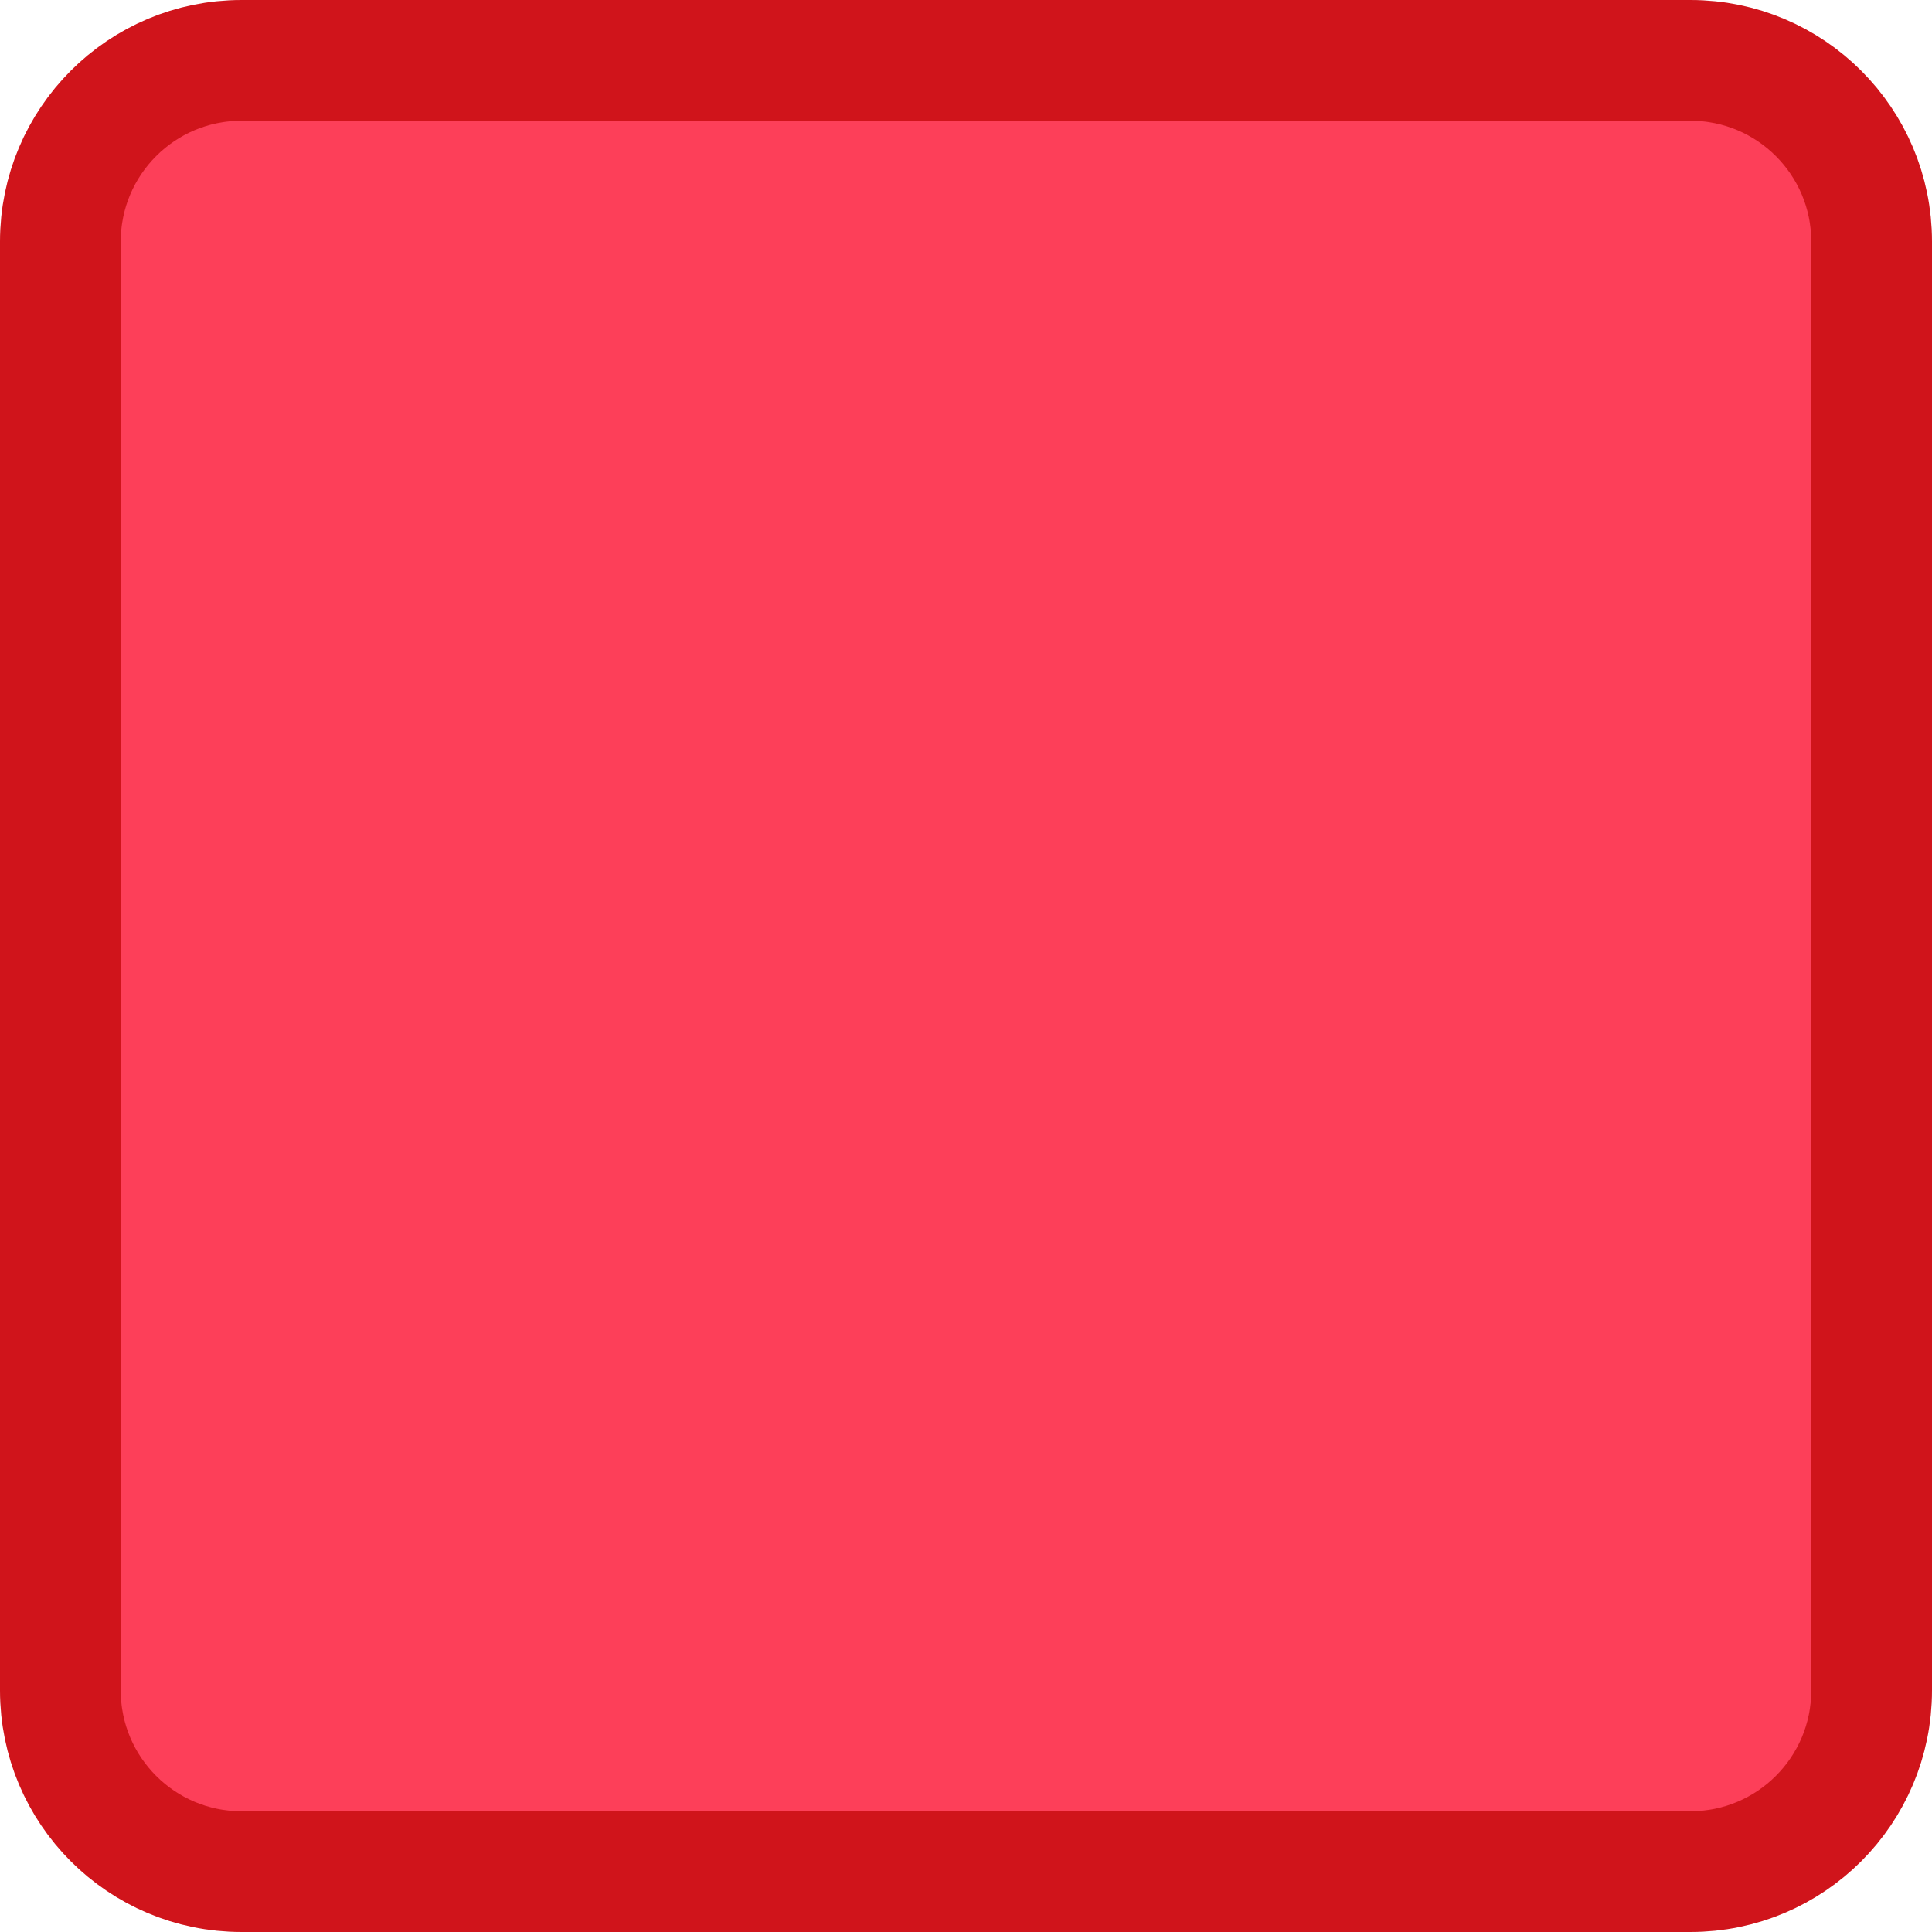
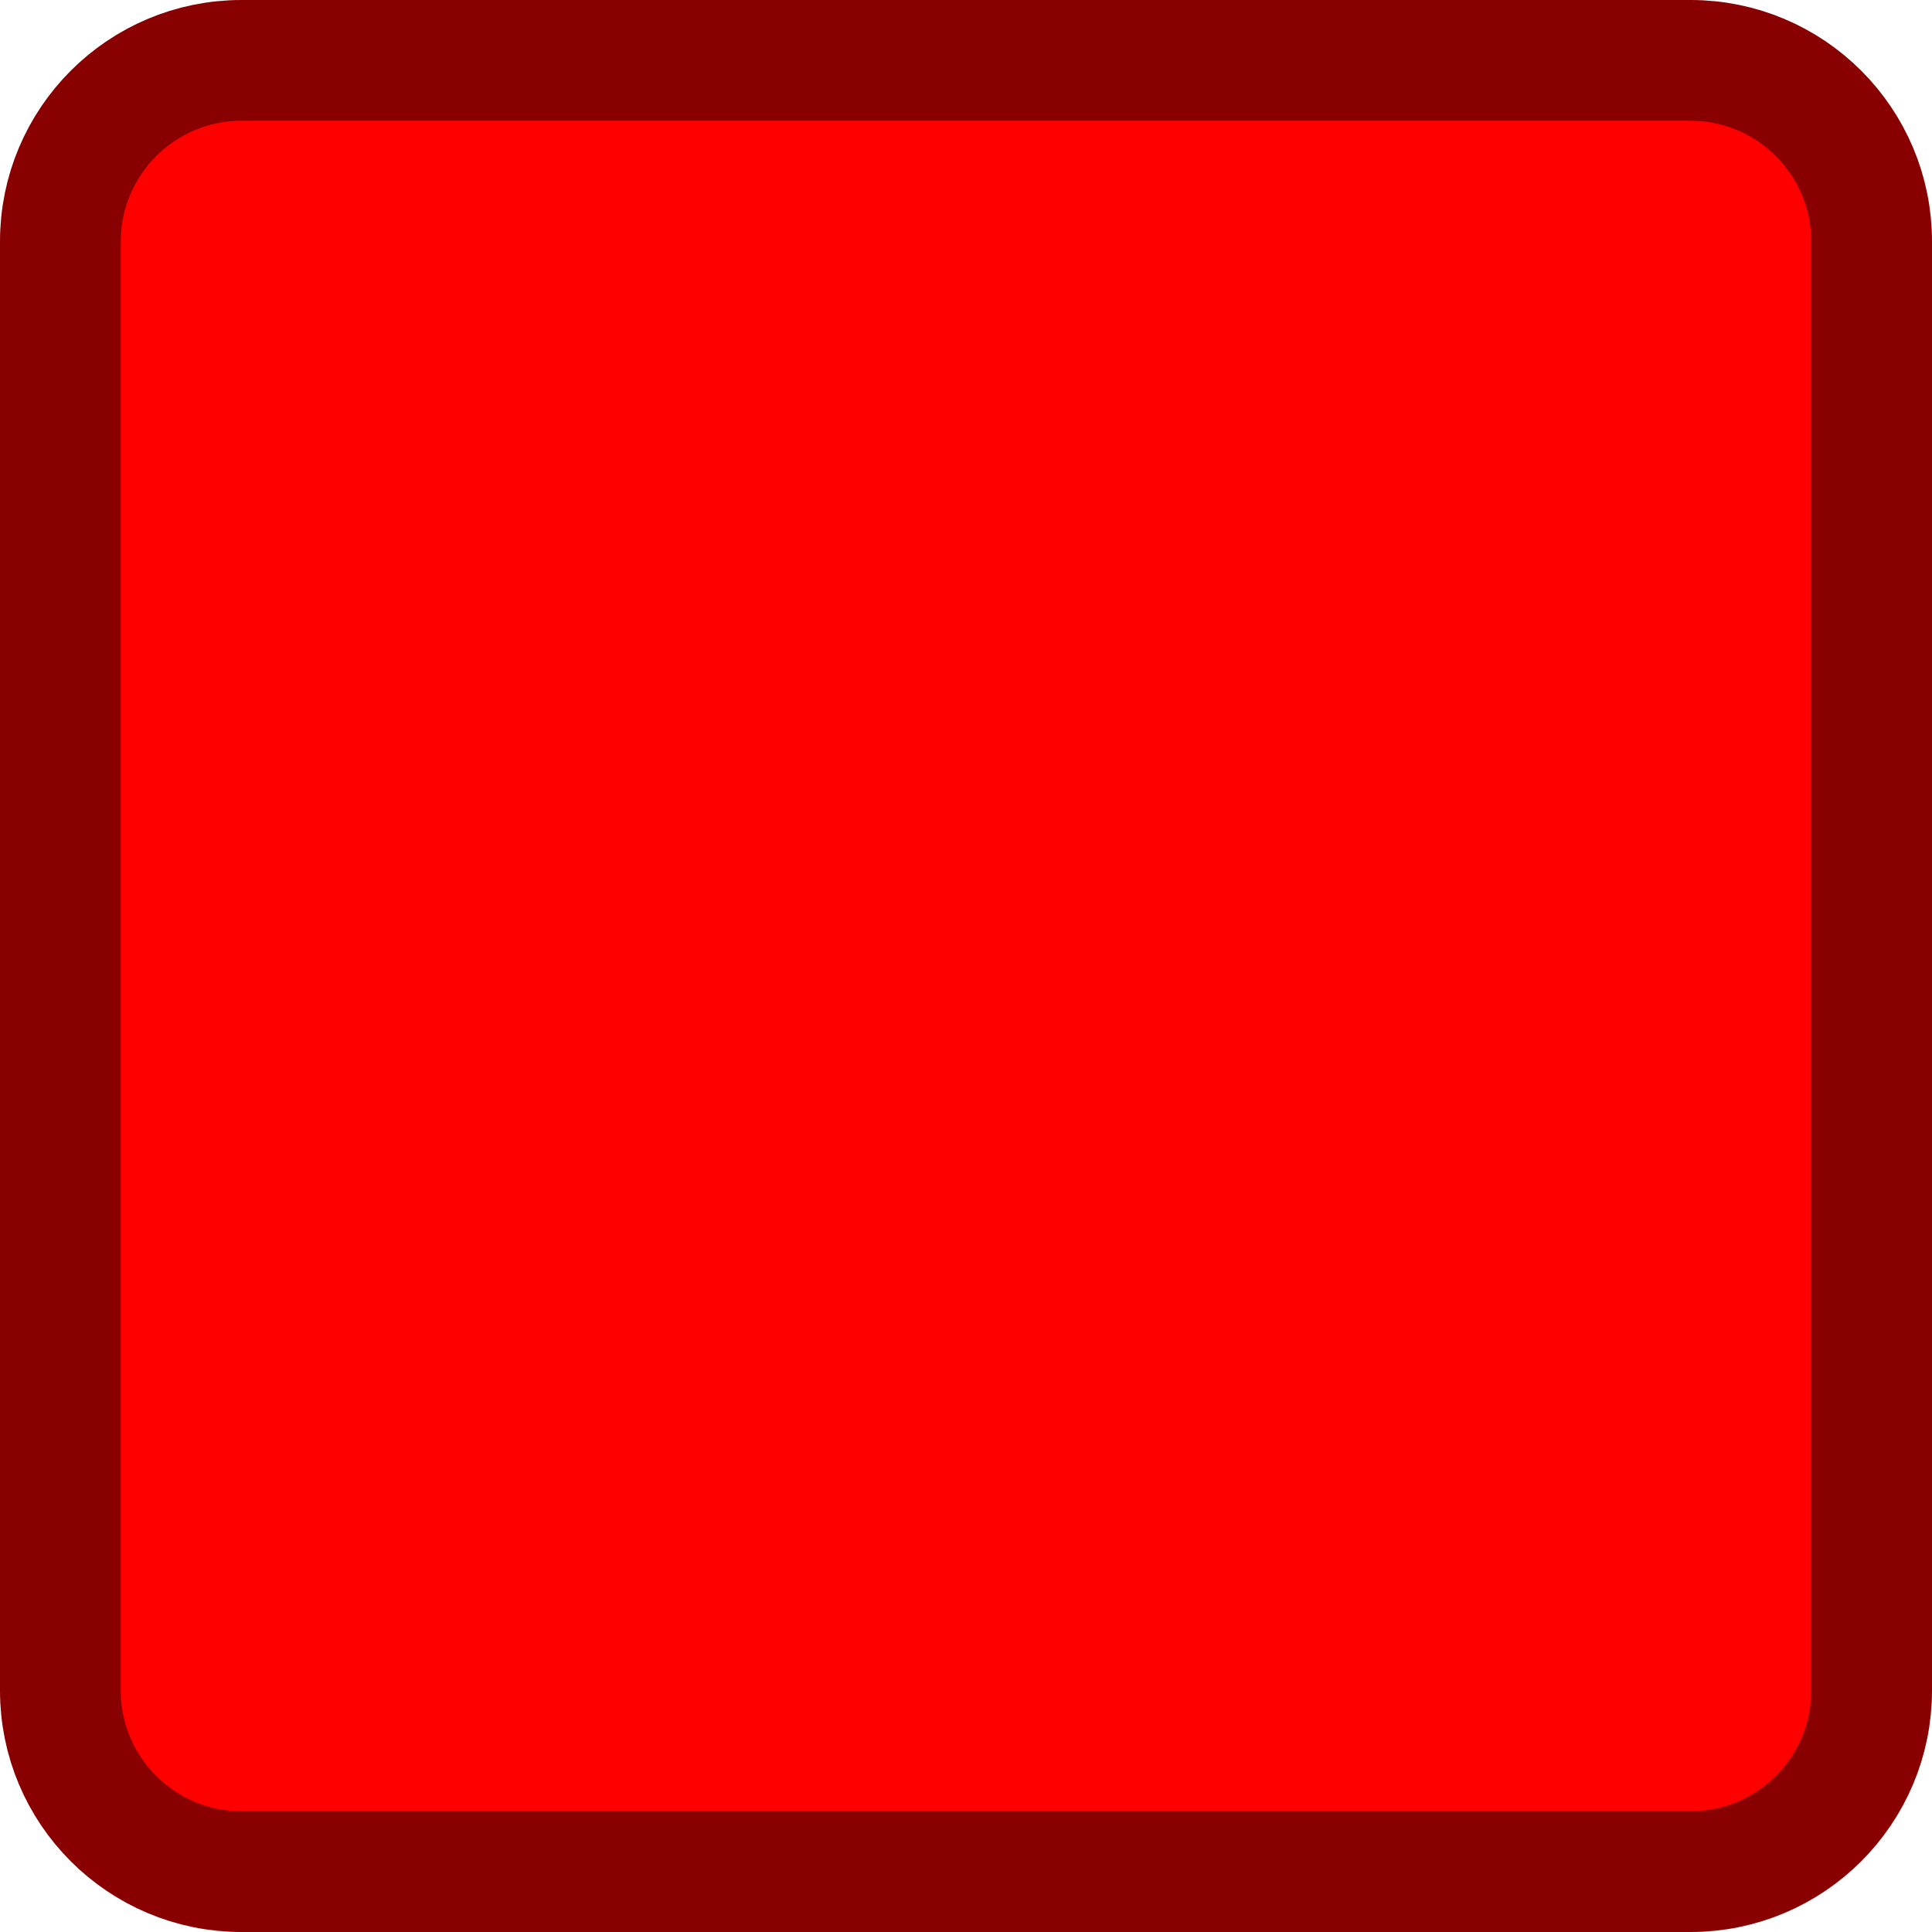
<svg xmlns="http://www.w3.org/2000/svg" xmlns:ns1="https://boxy-svg.com" viewBox="0 0 32 32" width="32px" height="32px">
  <defs>
    <ns1:grid x="0" y="0" width="2" height="2" />
  </defs>
-   <g style="">
-     <rect style="stroke-width: 2px; fill: rgb(253, 63, 89); stroke: rgb(208, 20, 27);" width="30" height="30" rx="3" ry="3" x="1" y="1">
-       </rect>
-   </g>
+   <rect style="fill: rgb(255, 0, 0); stroke: rgb(136, 0, 0); stroke-width: 2px;" width="30" height="30" rx="3" ry="3" x="1" y="1">
+     </rect>
</svg>
